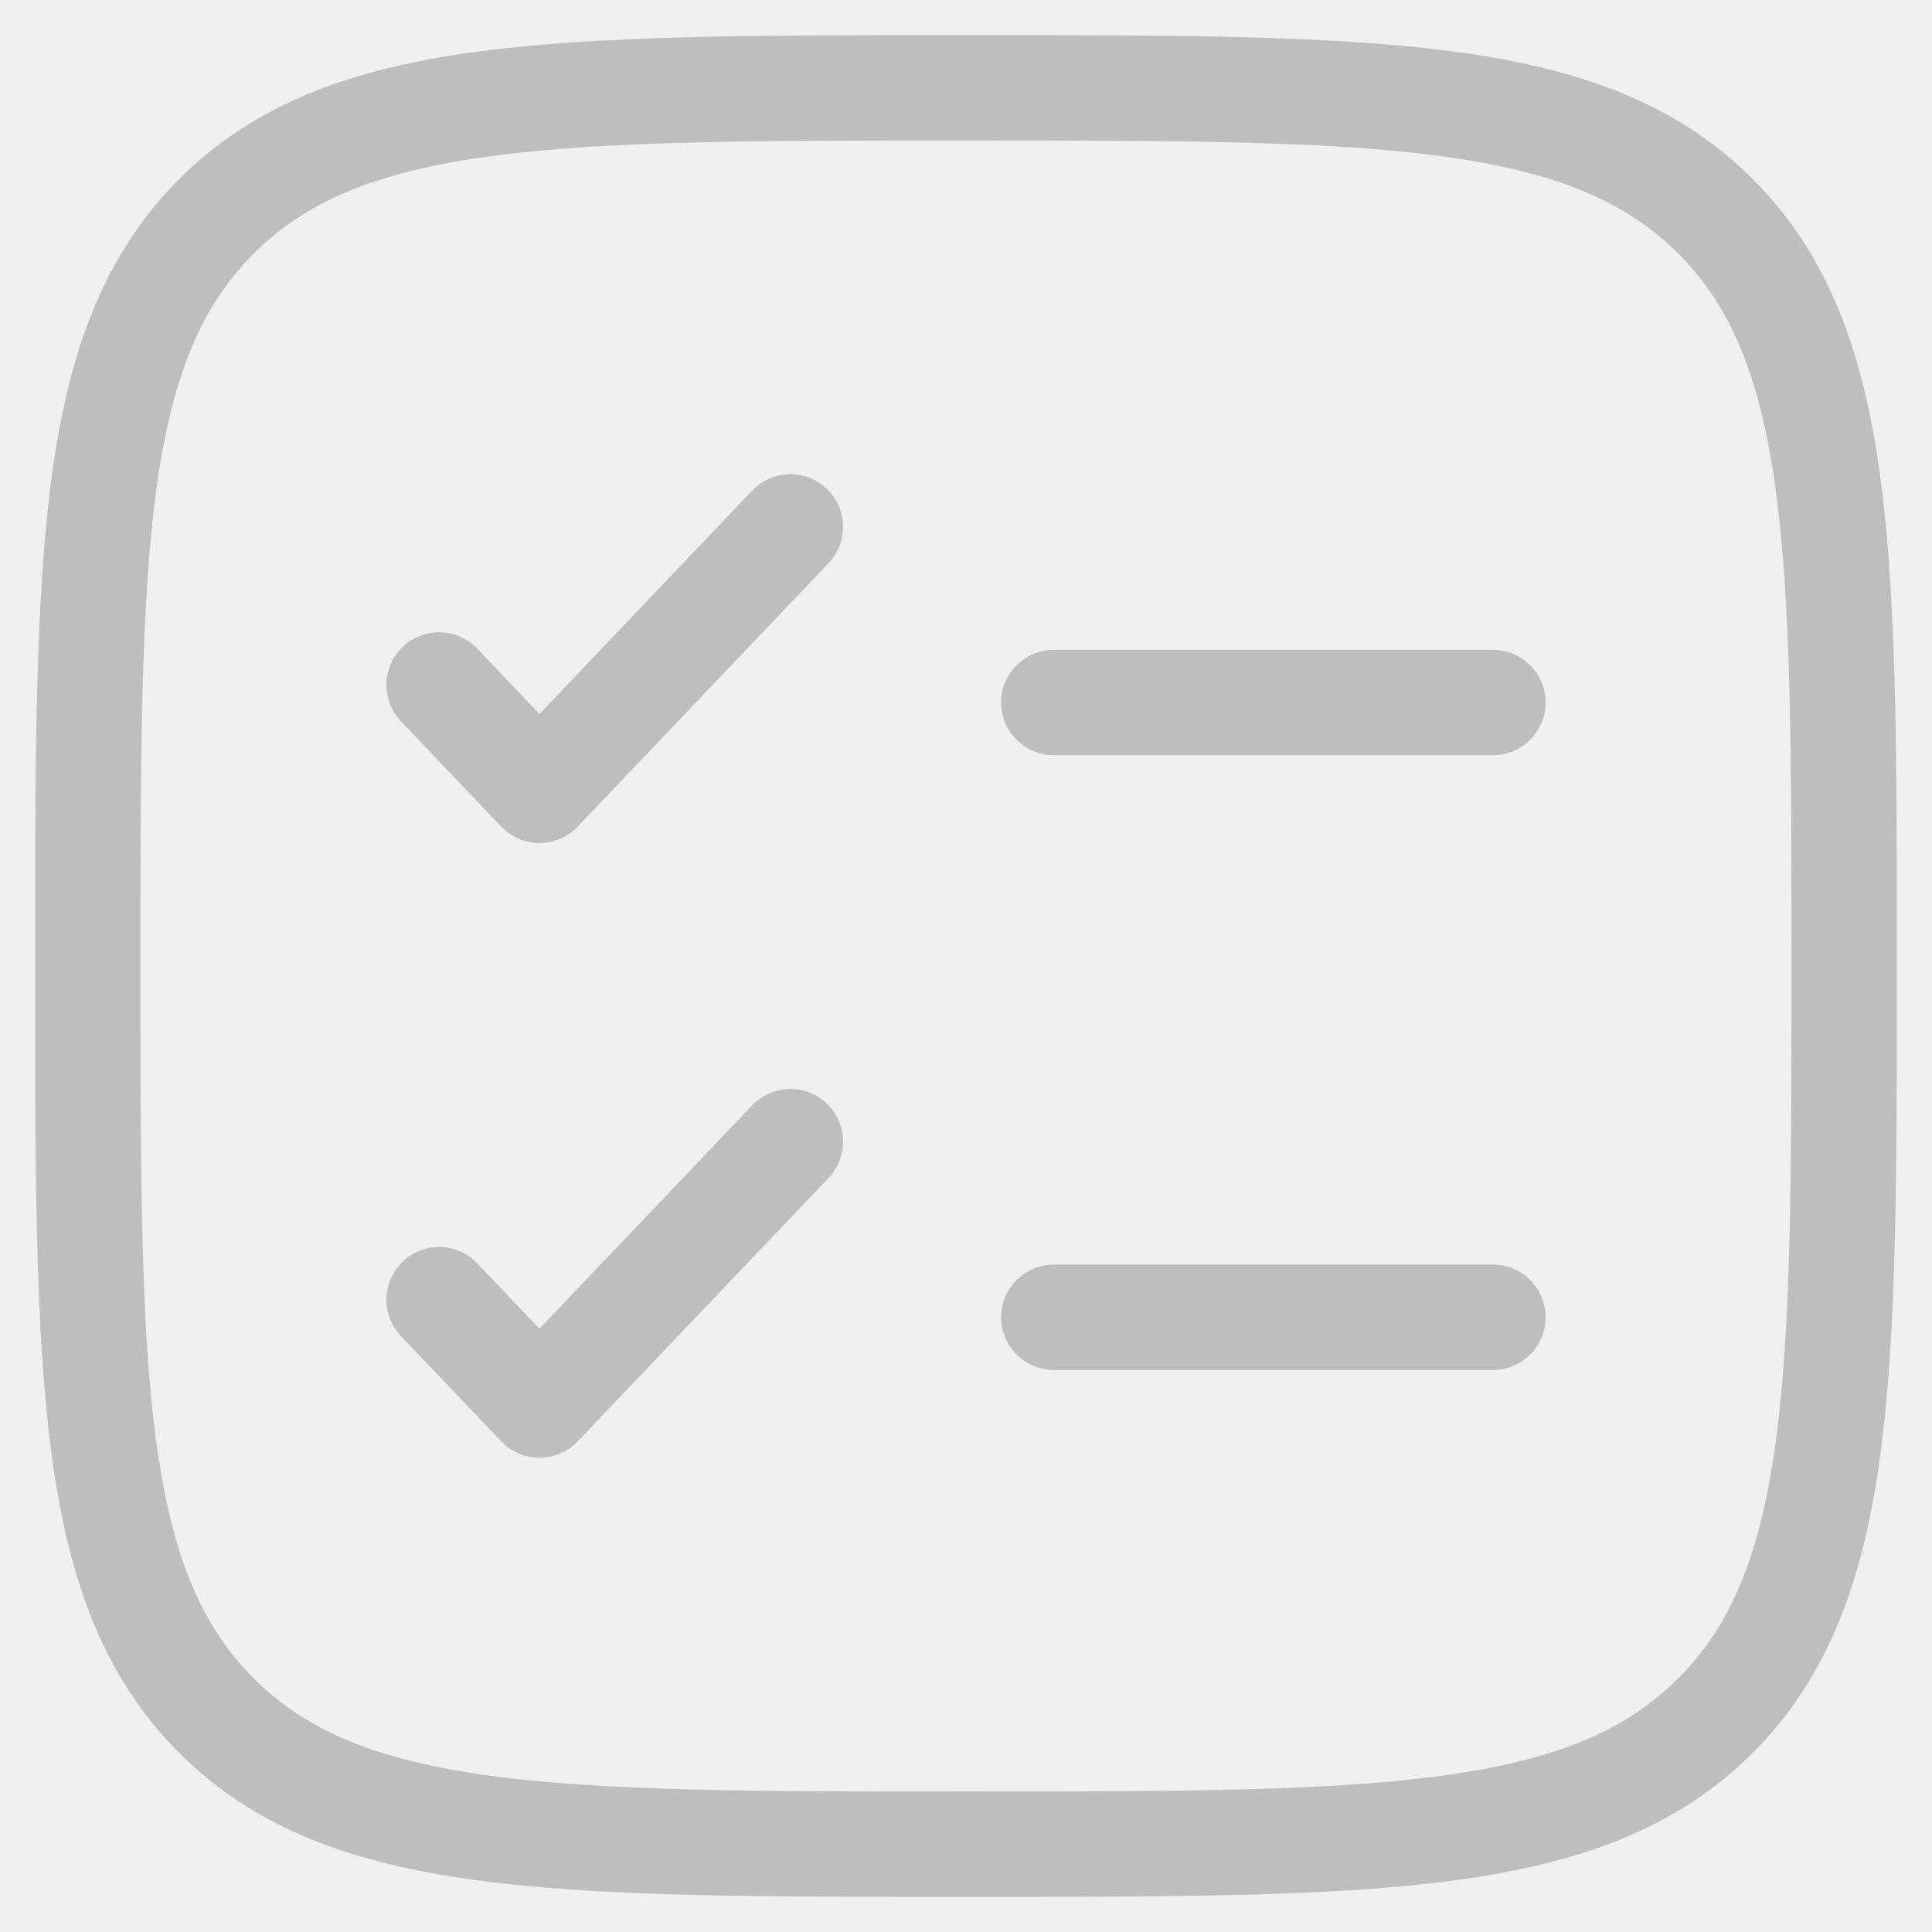
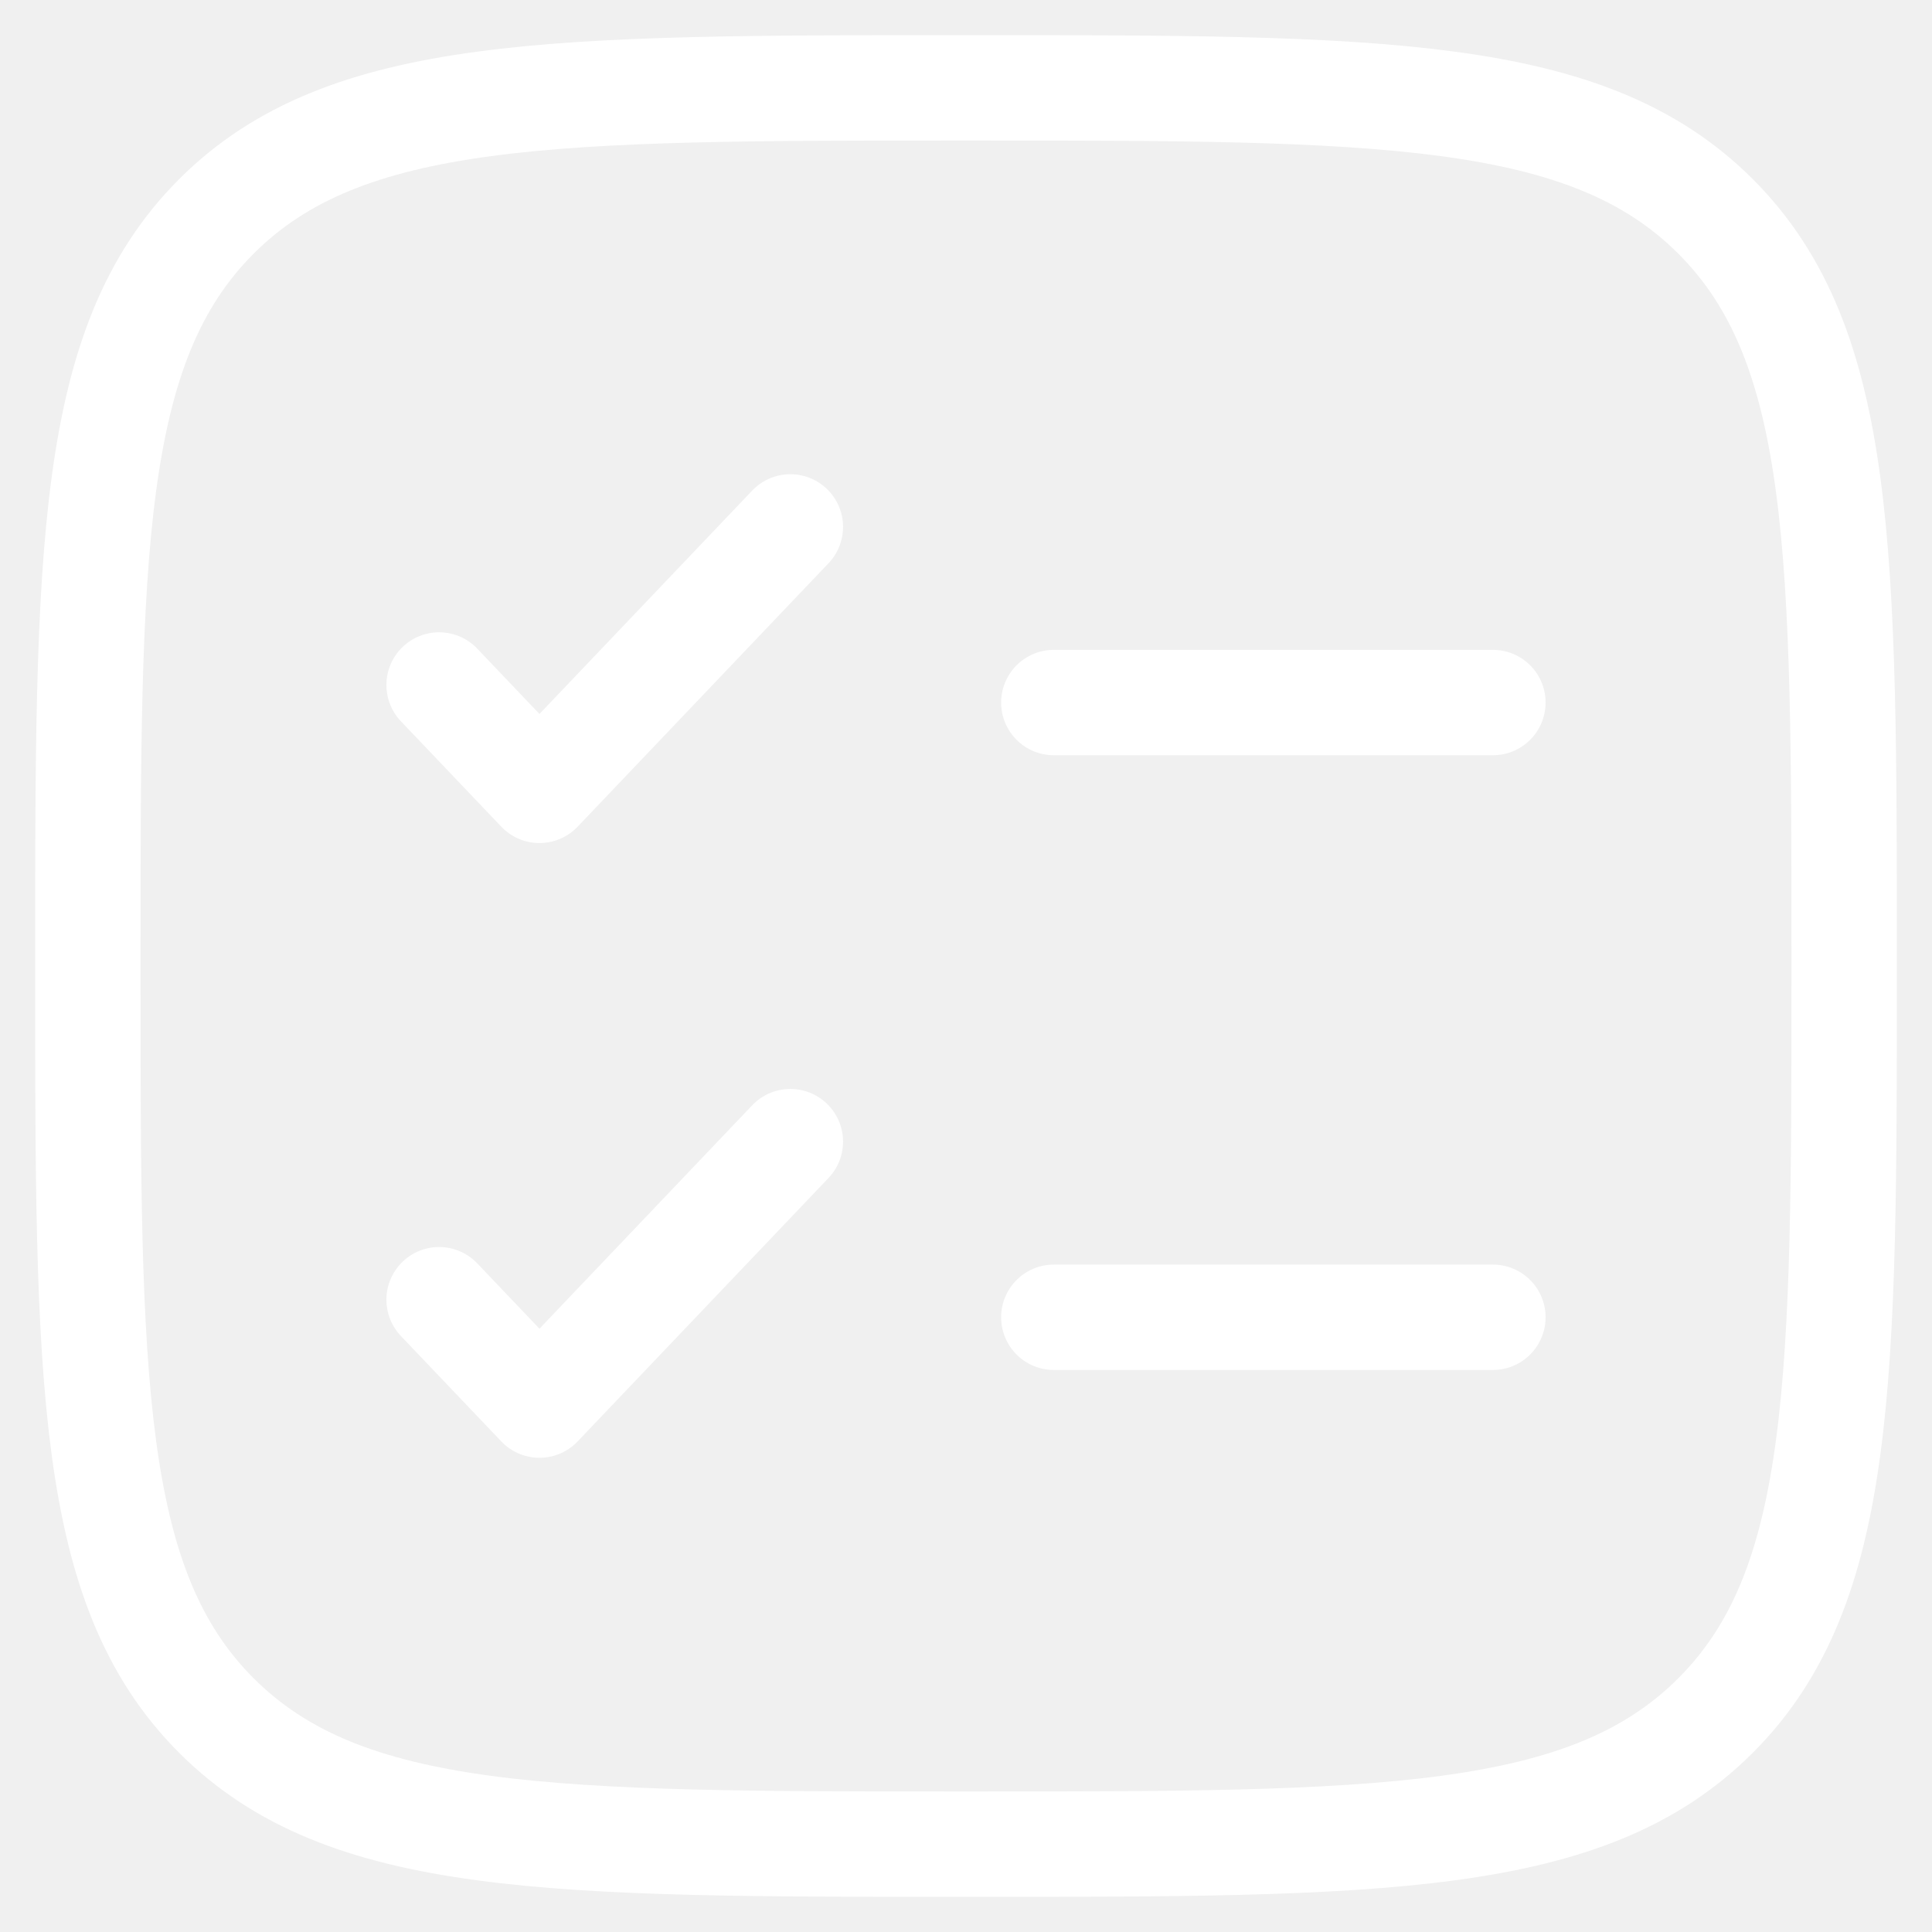
<svg xmlns="http://www.w3.org/2000/svg" width="22" height="22" viewBox="0 0 22 22" fill="none">
-   <path d="M1 11C1 6.286 1 3.929 2.464 2.464C3.929 1 6.286 1 11 1C15.714 1 18.071 1 19.535 2.464C21 3.929 21 6.286 21 11C21 15.714 21 18.071 19.535 19.535C18.071 21 15.714 21 11 21C6.286 21 3.929 21 2.464 19.535C1 18.071 1 15.714 1 11Z" stroke="#BEBEBE" stroke-width="1.2" />
-   <path d="M5 14.8L6.143 16L9 13" stroke="#BEBEBE" stroke-width="1.2" stroke-linecap="round" stroke-linejoin="round" />
-   <path d="M5 7.8L6.143 9L9 6" stroke="#BEBEBE" stroke-width="1.2" stroke-linecap="round" stroke-linejoin="round" />
-   <path d="M12 8H17" stroke="#BEBEBE" stroke-width="1.2" stroke-linecap="round" />
-   <path d="M12 15H17" stroke="#BEBEBE" stroke-width="1.2" stroke-linecap="round" />
+   <path d="M1 11C1 6.286 1 3.929 2.464 2.464C3.929 1 6.286 1 11 1C15.714 1 18.071 1 19.535 2.464C21 3.929 21 6.286 21 11C21 15.714 21 18.071 19.535 19.535C18.071 21 15.714 21 11 21C6.286 21 3.929 21 2.464 19.535C1 18.071 1 15.714 1 11Z" stroke="#FFFFFF" stroke-width="1.2" />
+   <path d="M5 14.8L6.143 16L9 13" stroke="#FFFFFF" stroke-width="1.2" stroke-linecap="round" stroke-linejoin="round" />
+   <path d="M5 7.8L6.143 9L9 6" stroke="#FFFFFF" stroke-width="1.2" stroke-linecap="round" stroke-linejoin="round" />
+   <path d="M12 8H17" stroke="#FFFFFF" stroke-width="1.2" stroke-linecap="round" />
+   <path d="M12 15H17" stroke="#FFFFFF" stroke-width="1.2" stroke-linecap="round" />
</svg>
